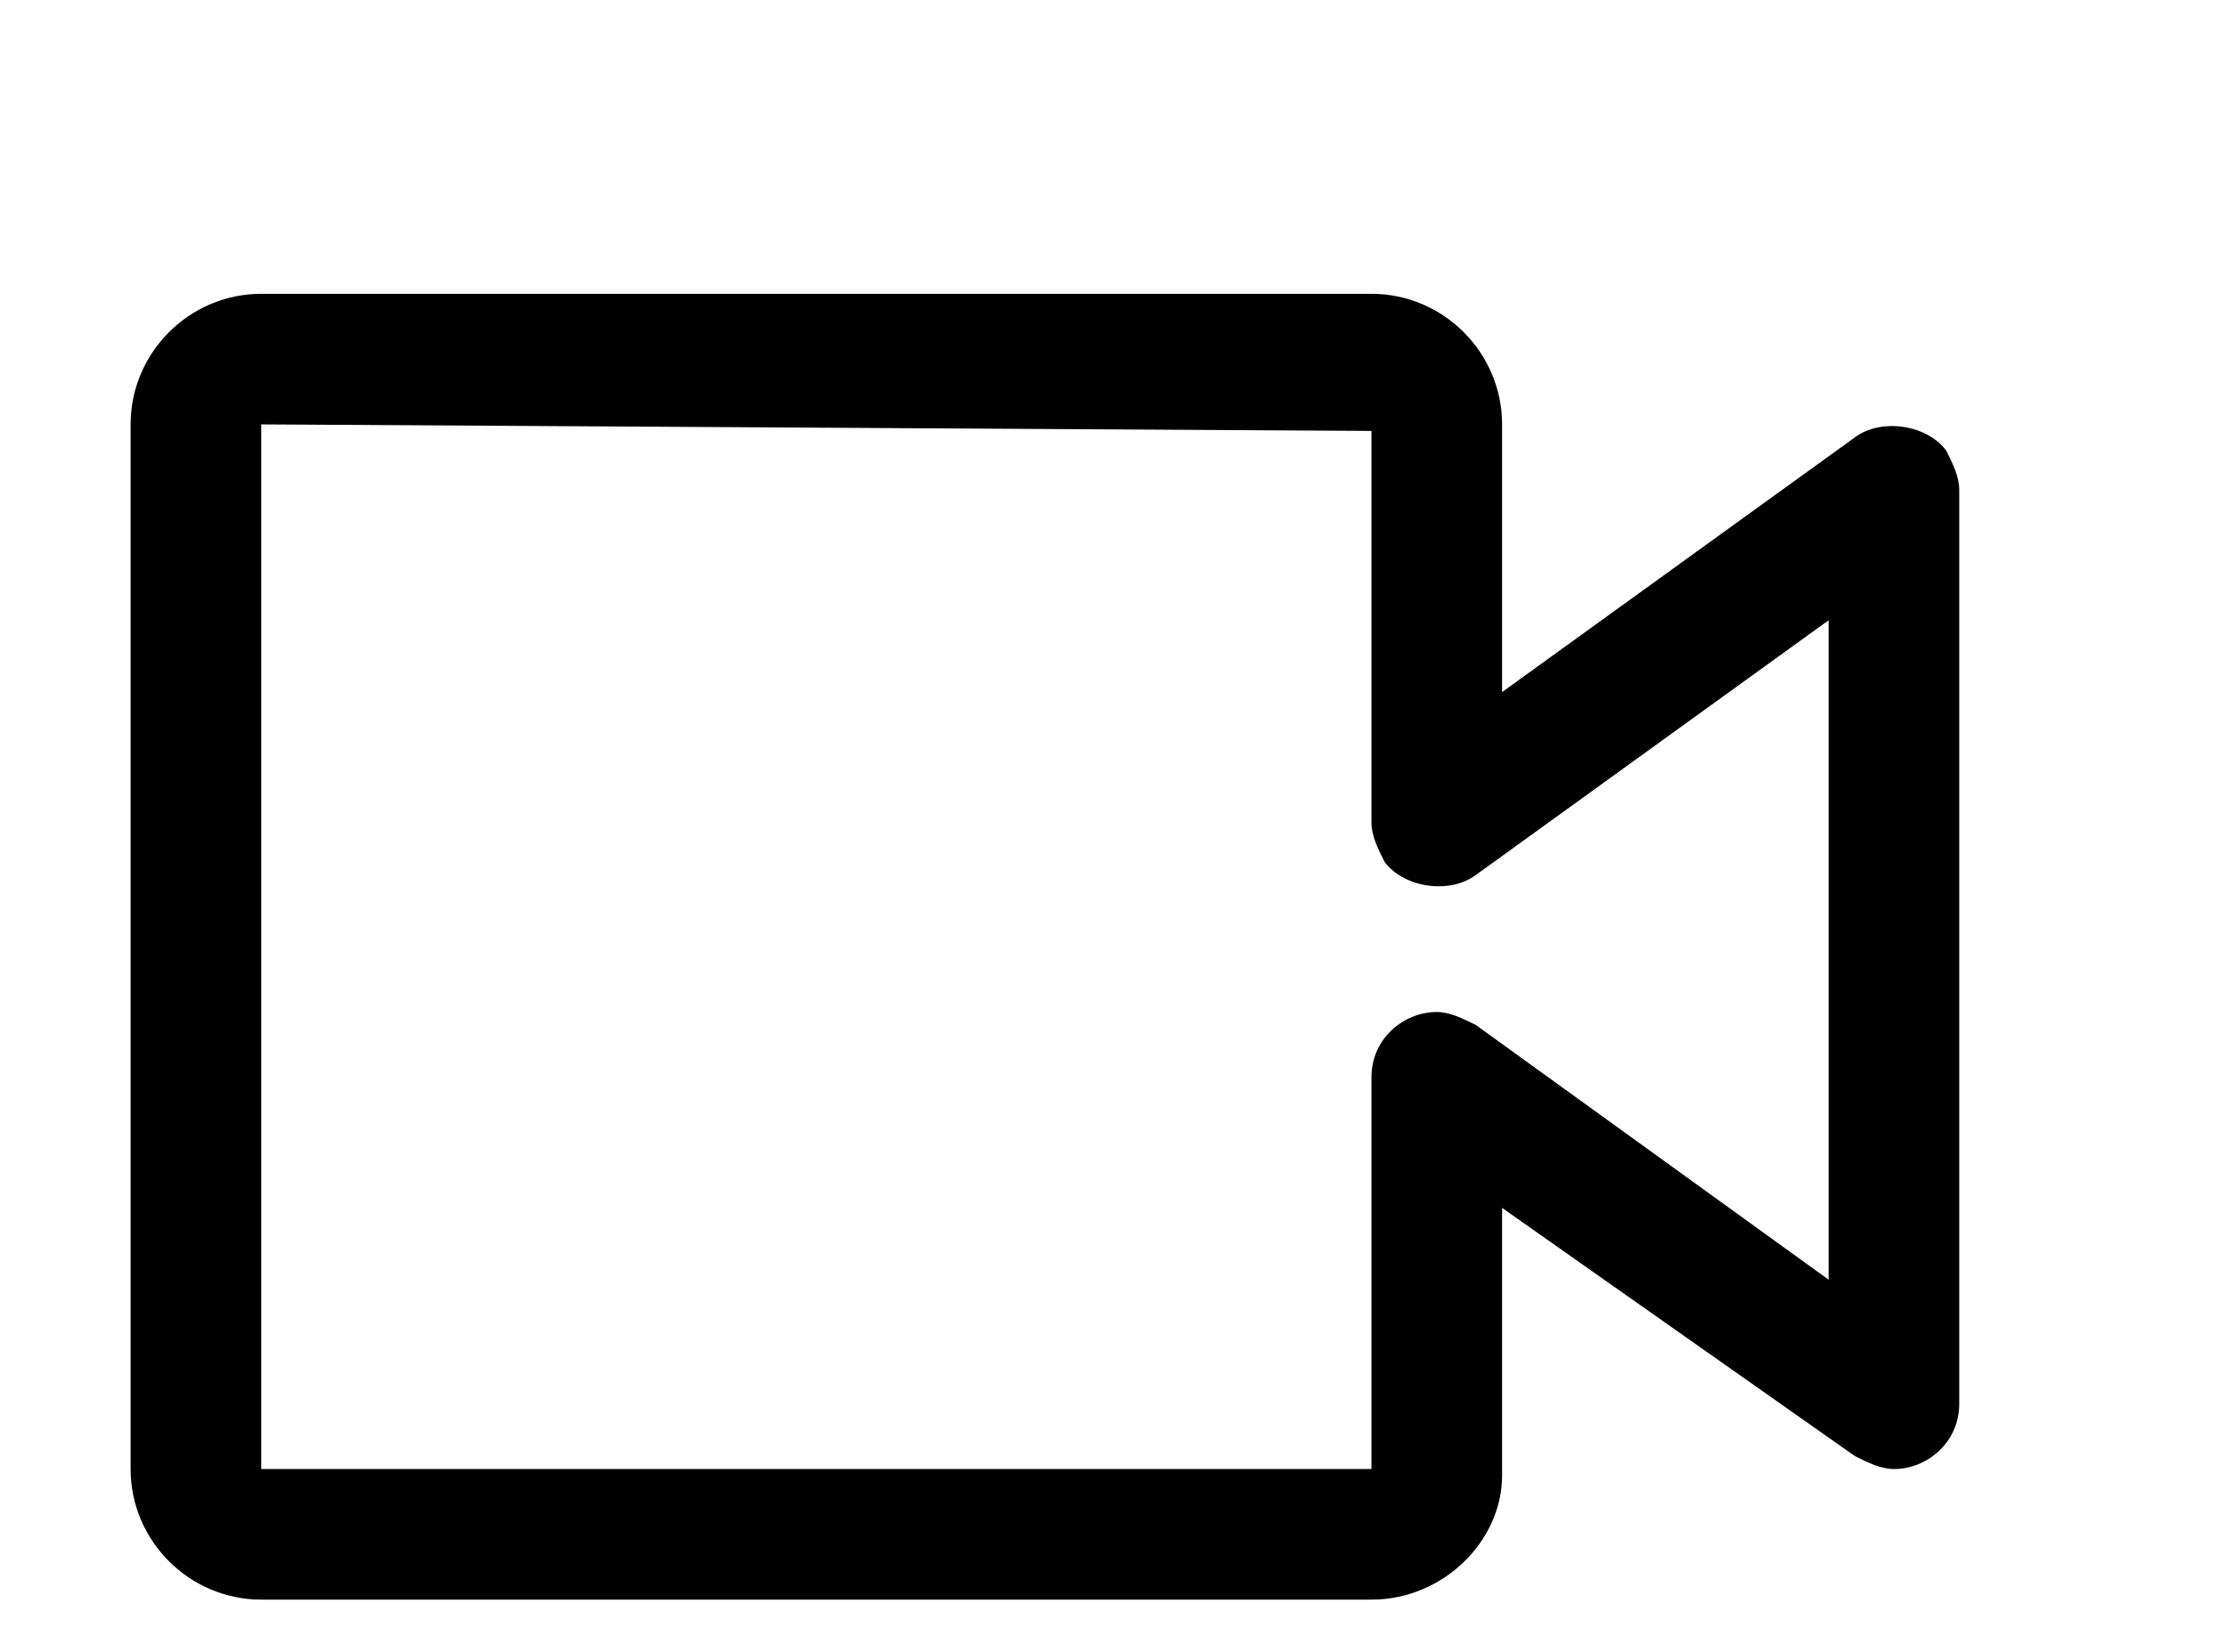
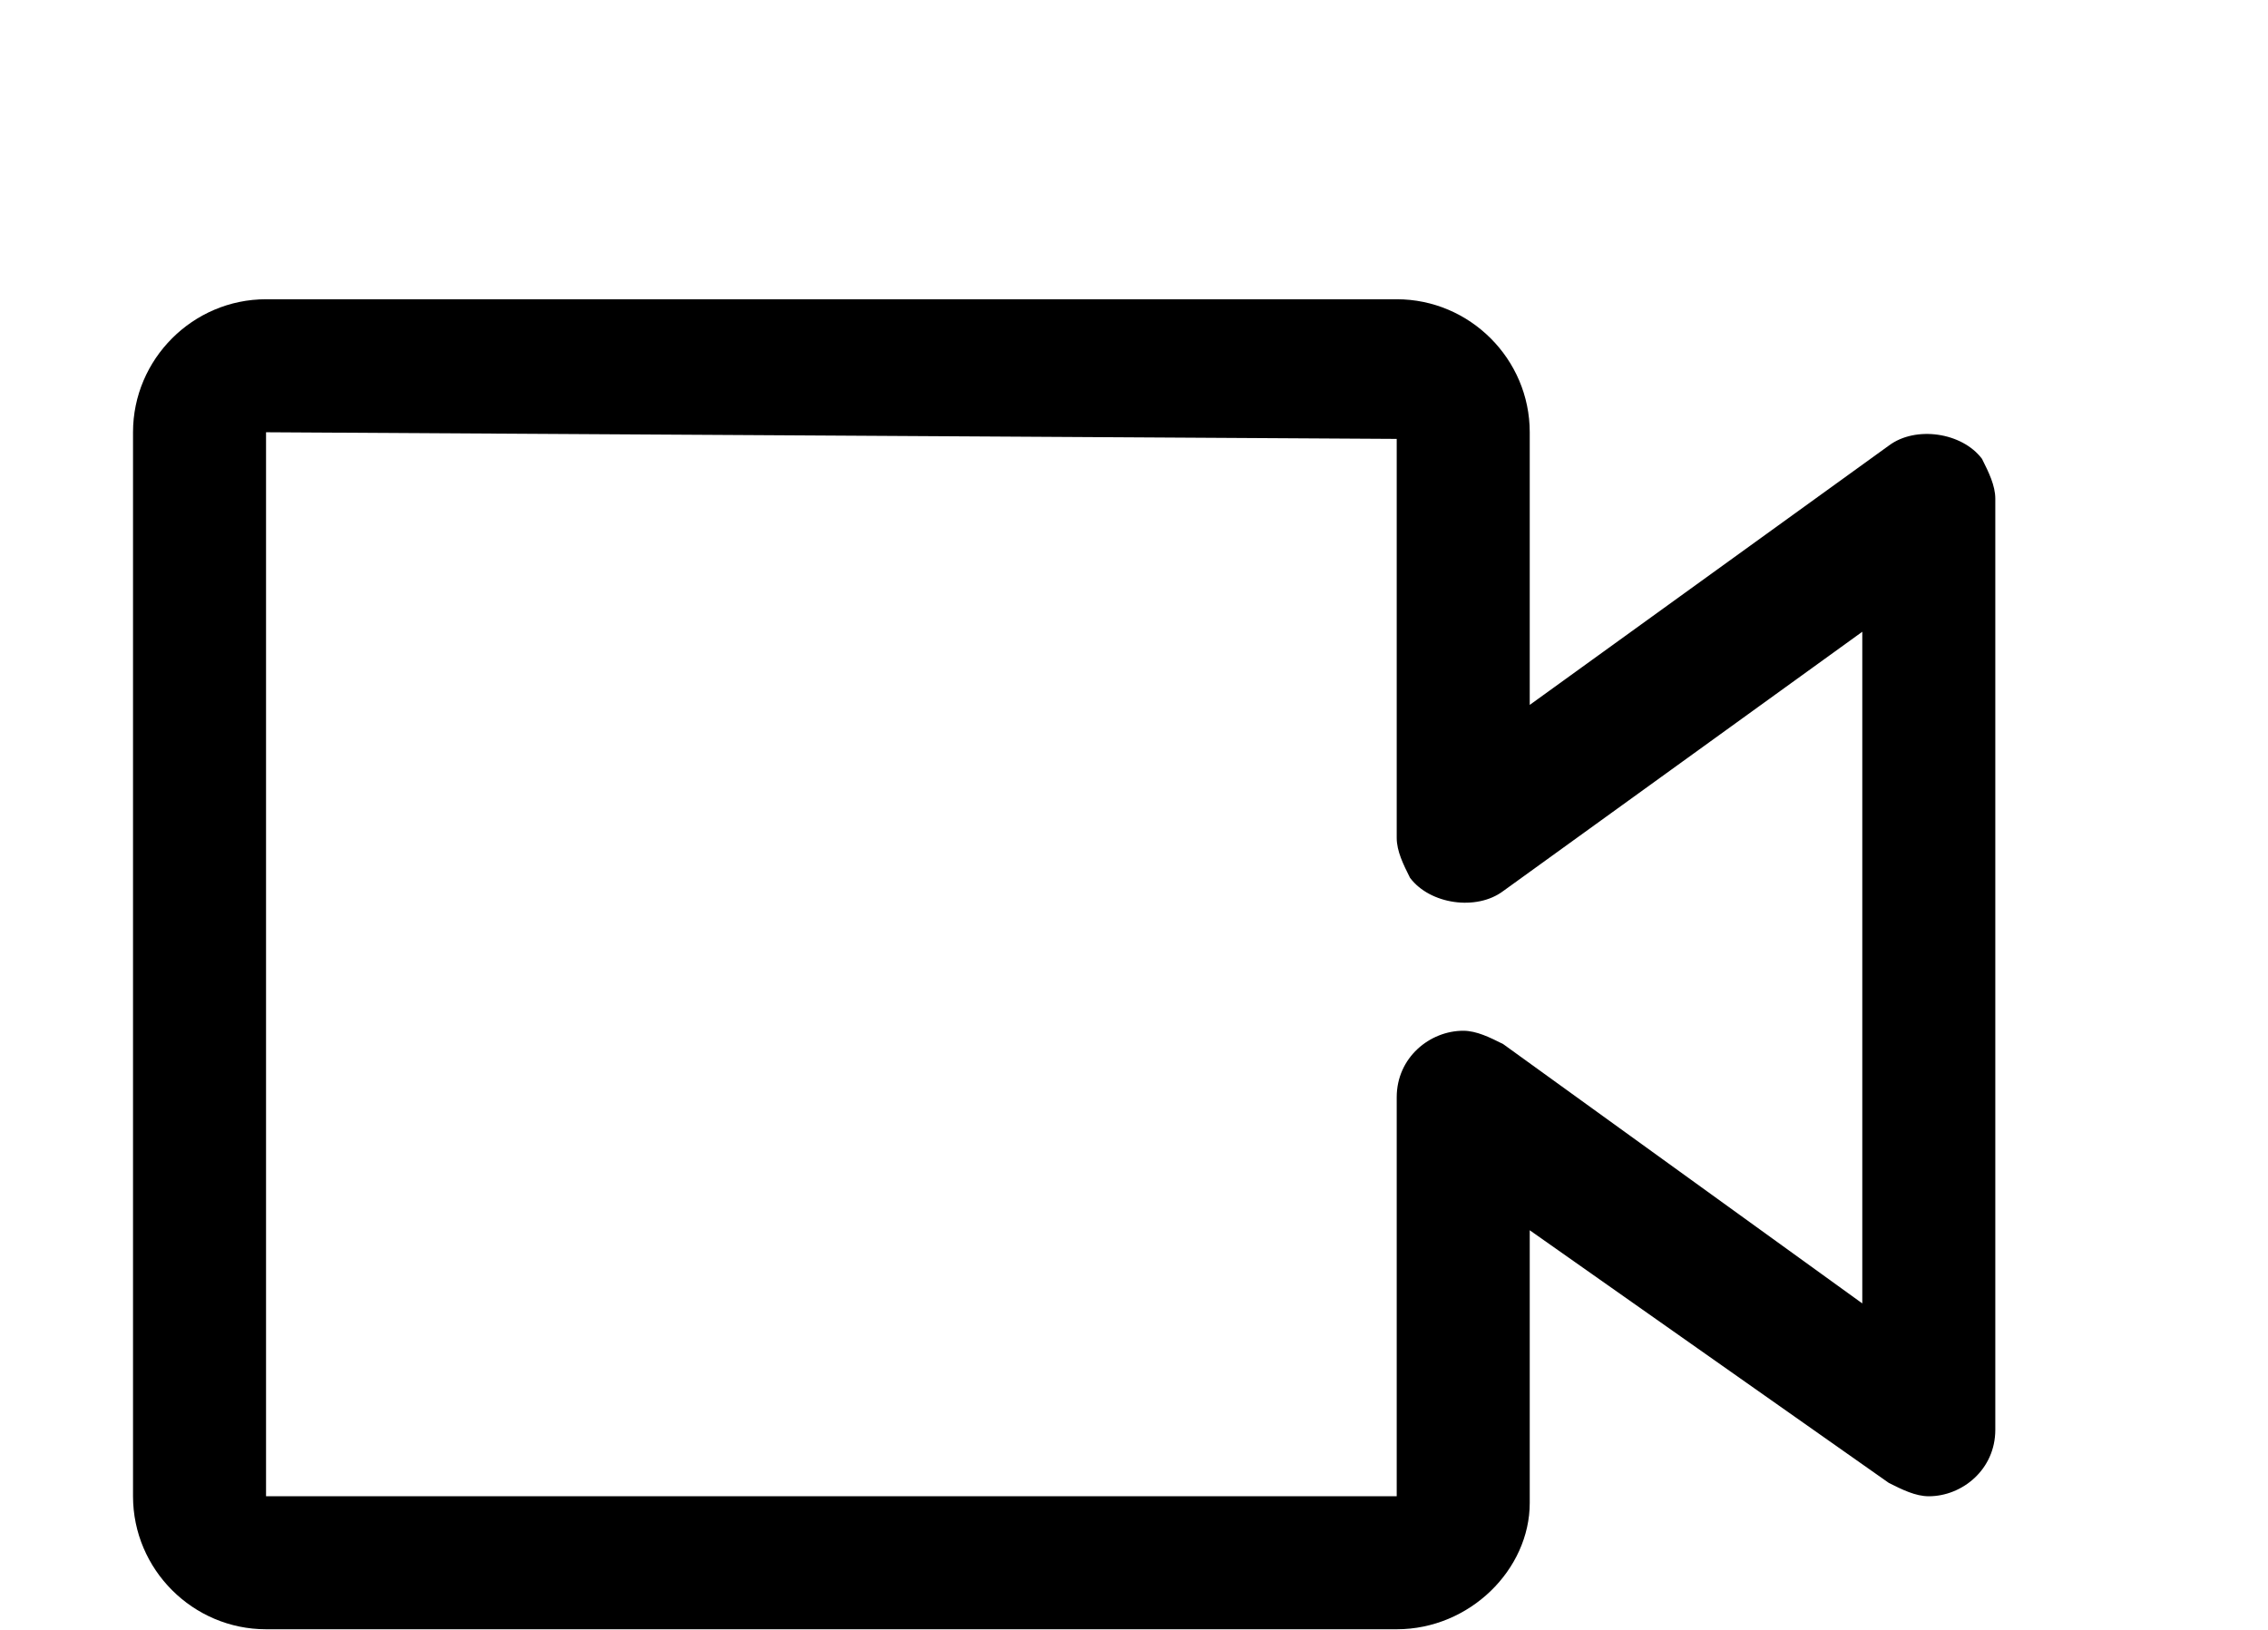
- <svg xmlns="http://www.w3.org/2000/svg" version="1.1" id="icon" x="0px" y="0px" viewBox="0 0 34.1 25.3" style="enable-background:new 0 0 34.1 25.3;" xml:space="preserve">
+ <svg xmlns="http://www.w3.org/2000/svg" version="1.1" id="icon" x="0px" y="0px" viewBox="0 0 34.1 24.5" style="enable-background:new 0 0 34.1 24.5;" xml:space="preserve">
  <style type="text/css">
	.st0{fill:none;}
</style>
  <path d="M21,24.5H4c-1.1,0-2-0.9-2-2v-16c0-1.1,0.9-2,2-2h17c1.1,0,2,0.9,2,2v4.1l5.4-3.9c0.4-0.3,1.1-0.2,1.4,0.2  C29.9,7.1,30,7.3,30,7.5v14c0,0.6-0.5,1-1,1c-0.2,0-0.4-0.1-0.6-0.2L23,18.5v4.1C23,23.6,22.1,24.5,21,24.5z M4,6.5v16h17v-6  c0-0.6,0.5-1,1-1c0.2,0,0.4,0.1,0.6,0.2l5.4,3.9V9.5l-5.4,3.9c-0.4,0.3-1.1,0.2-1.4-0.2C21.1,13,21,12.8,21,12.6v-6L4,6.5L4,6.5z" />
  <rect id="_Transparent_Rectangle_" y="-1.5" class="st0" width="32" height="32" />
</svg>
